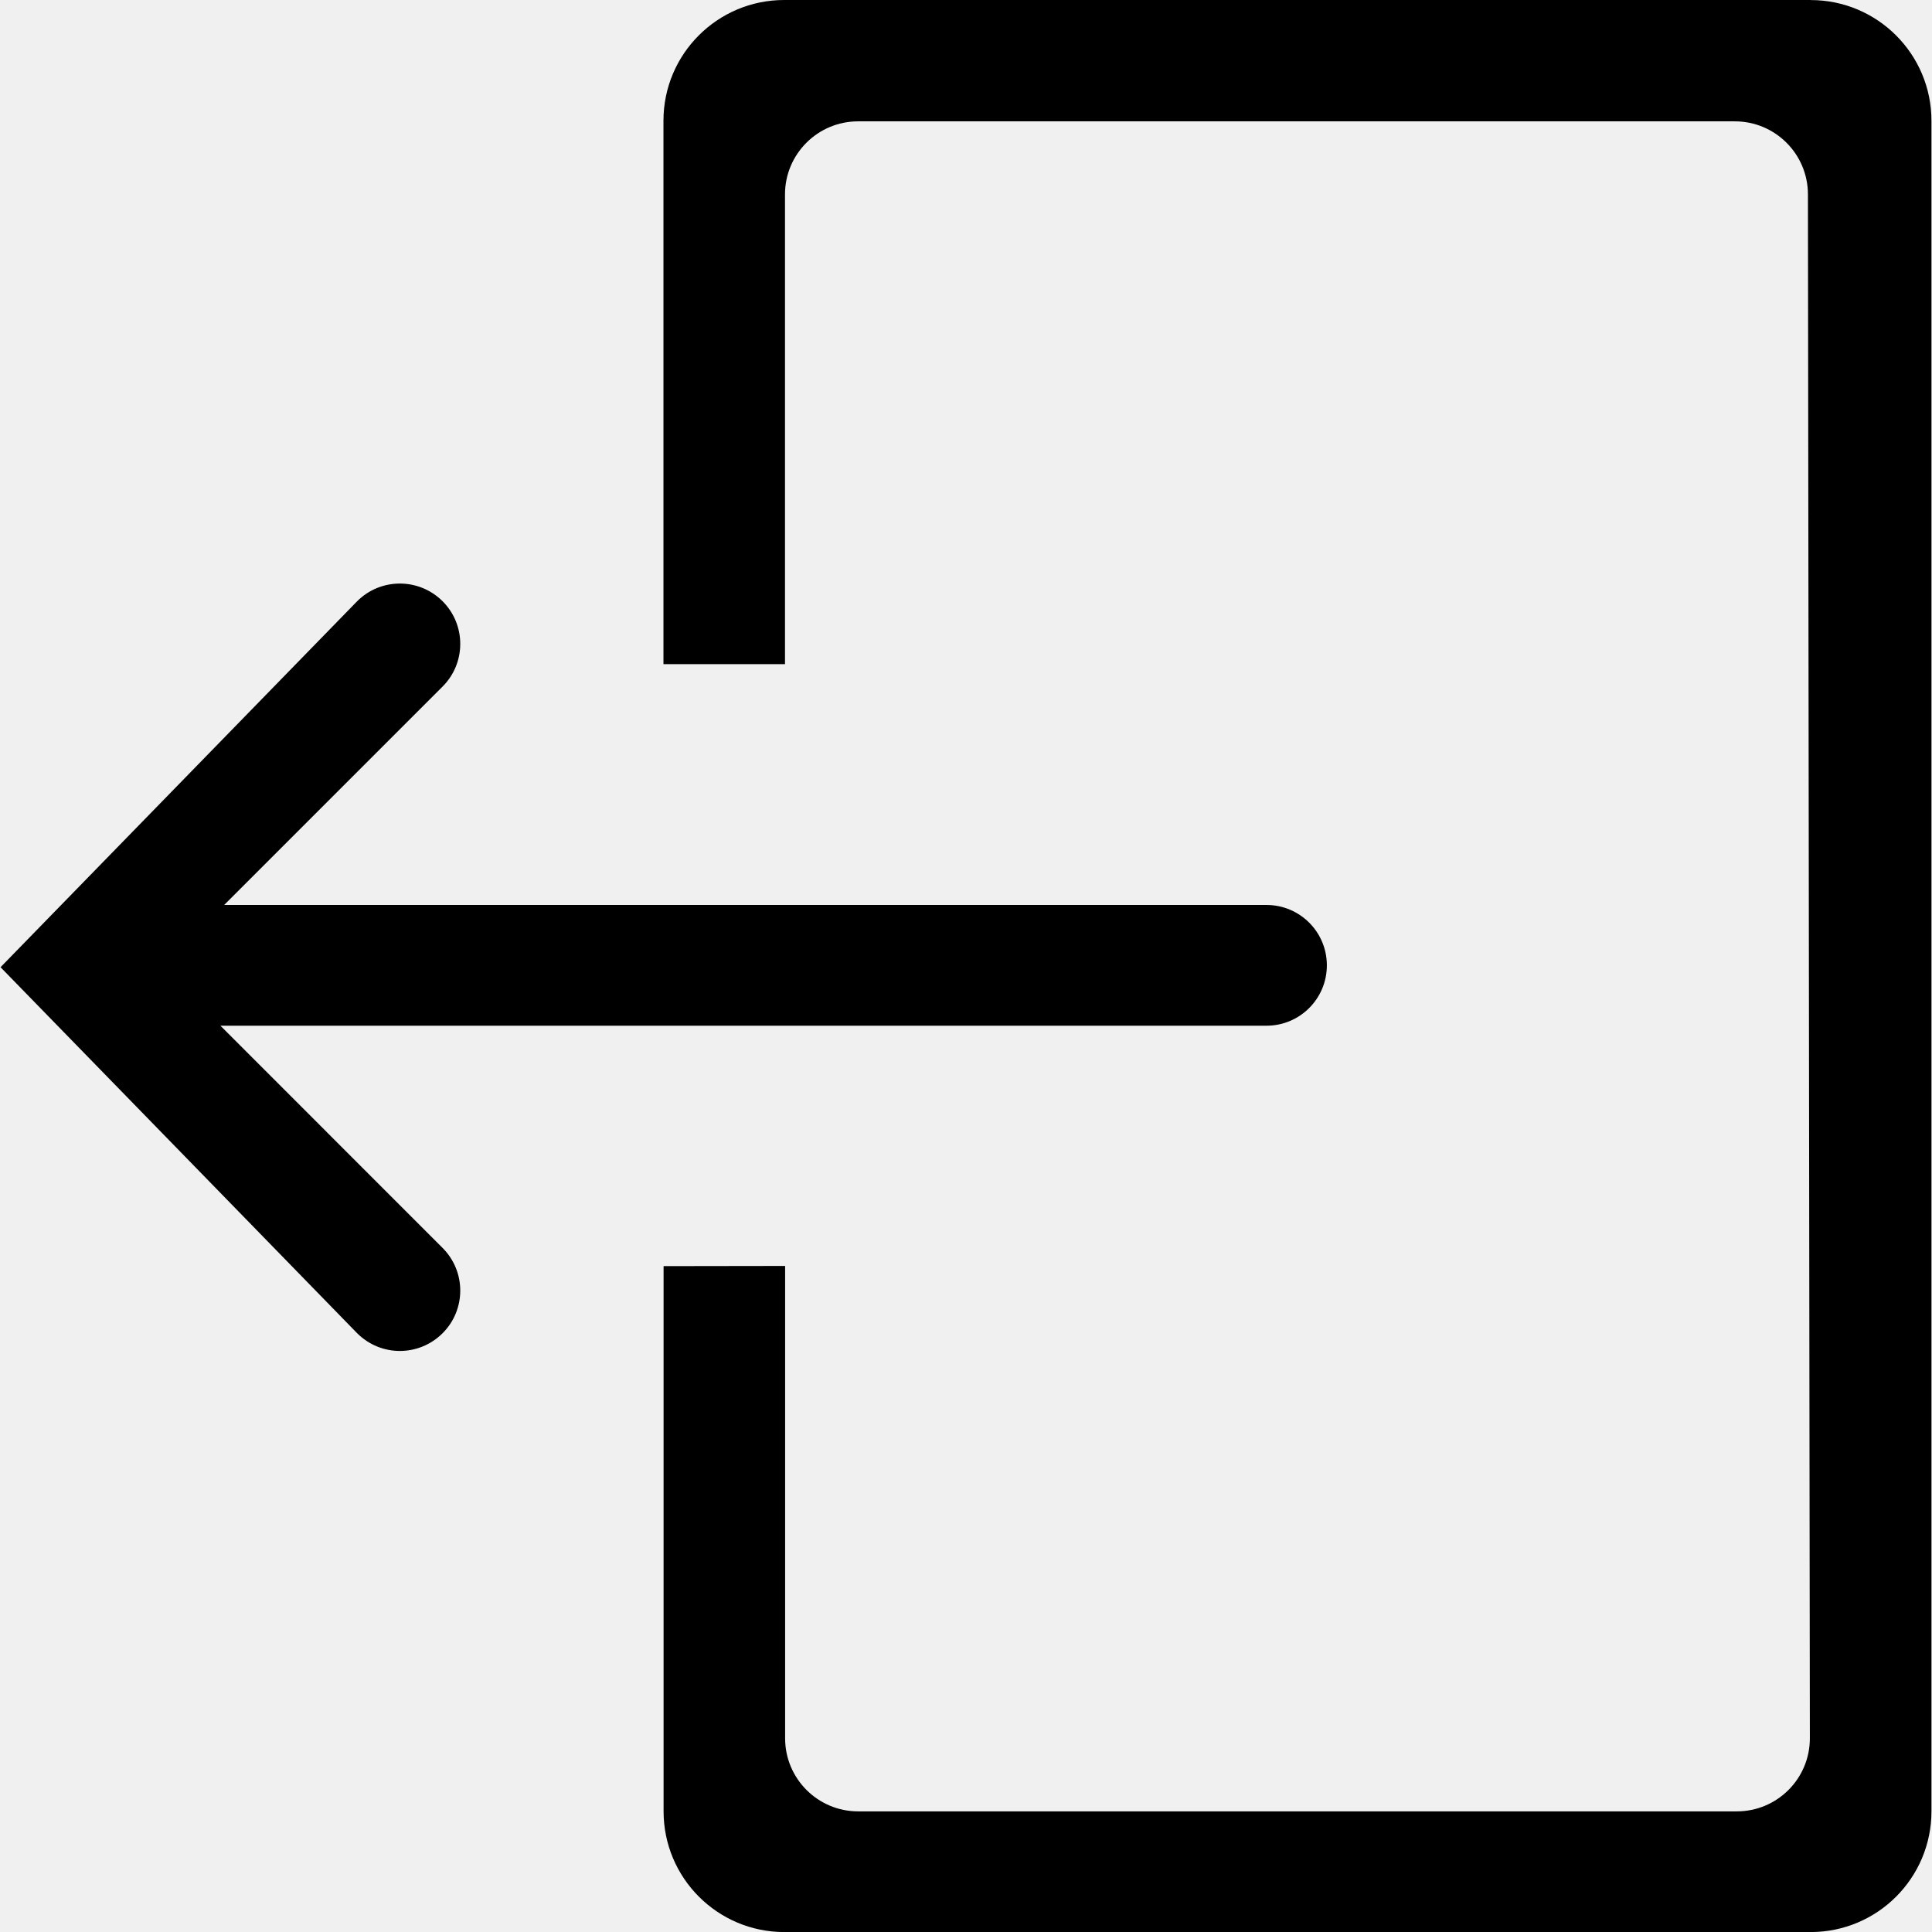
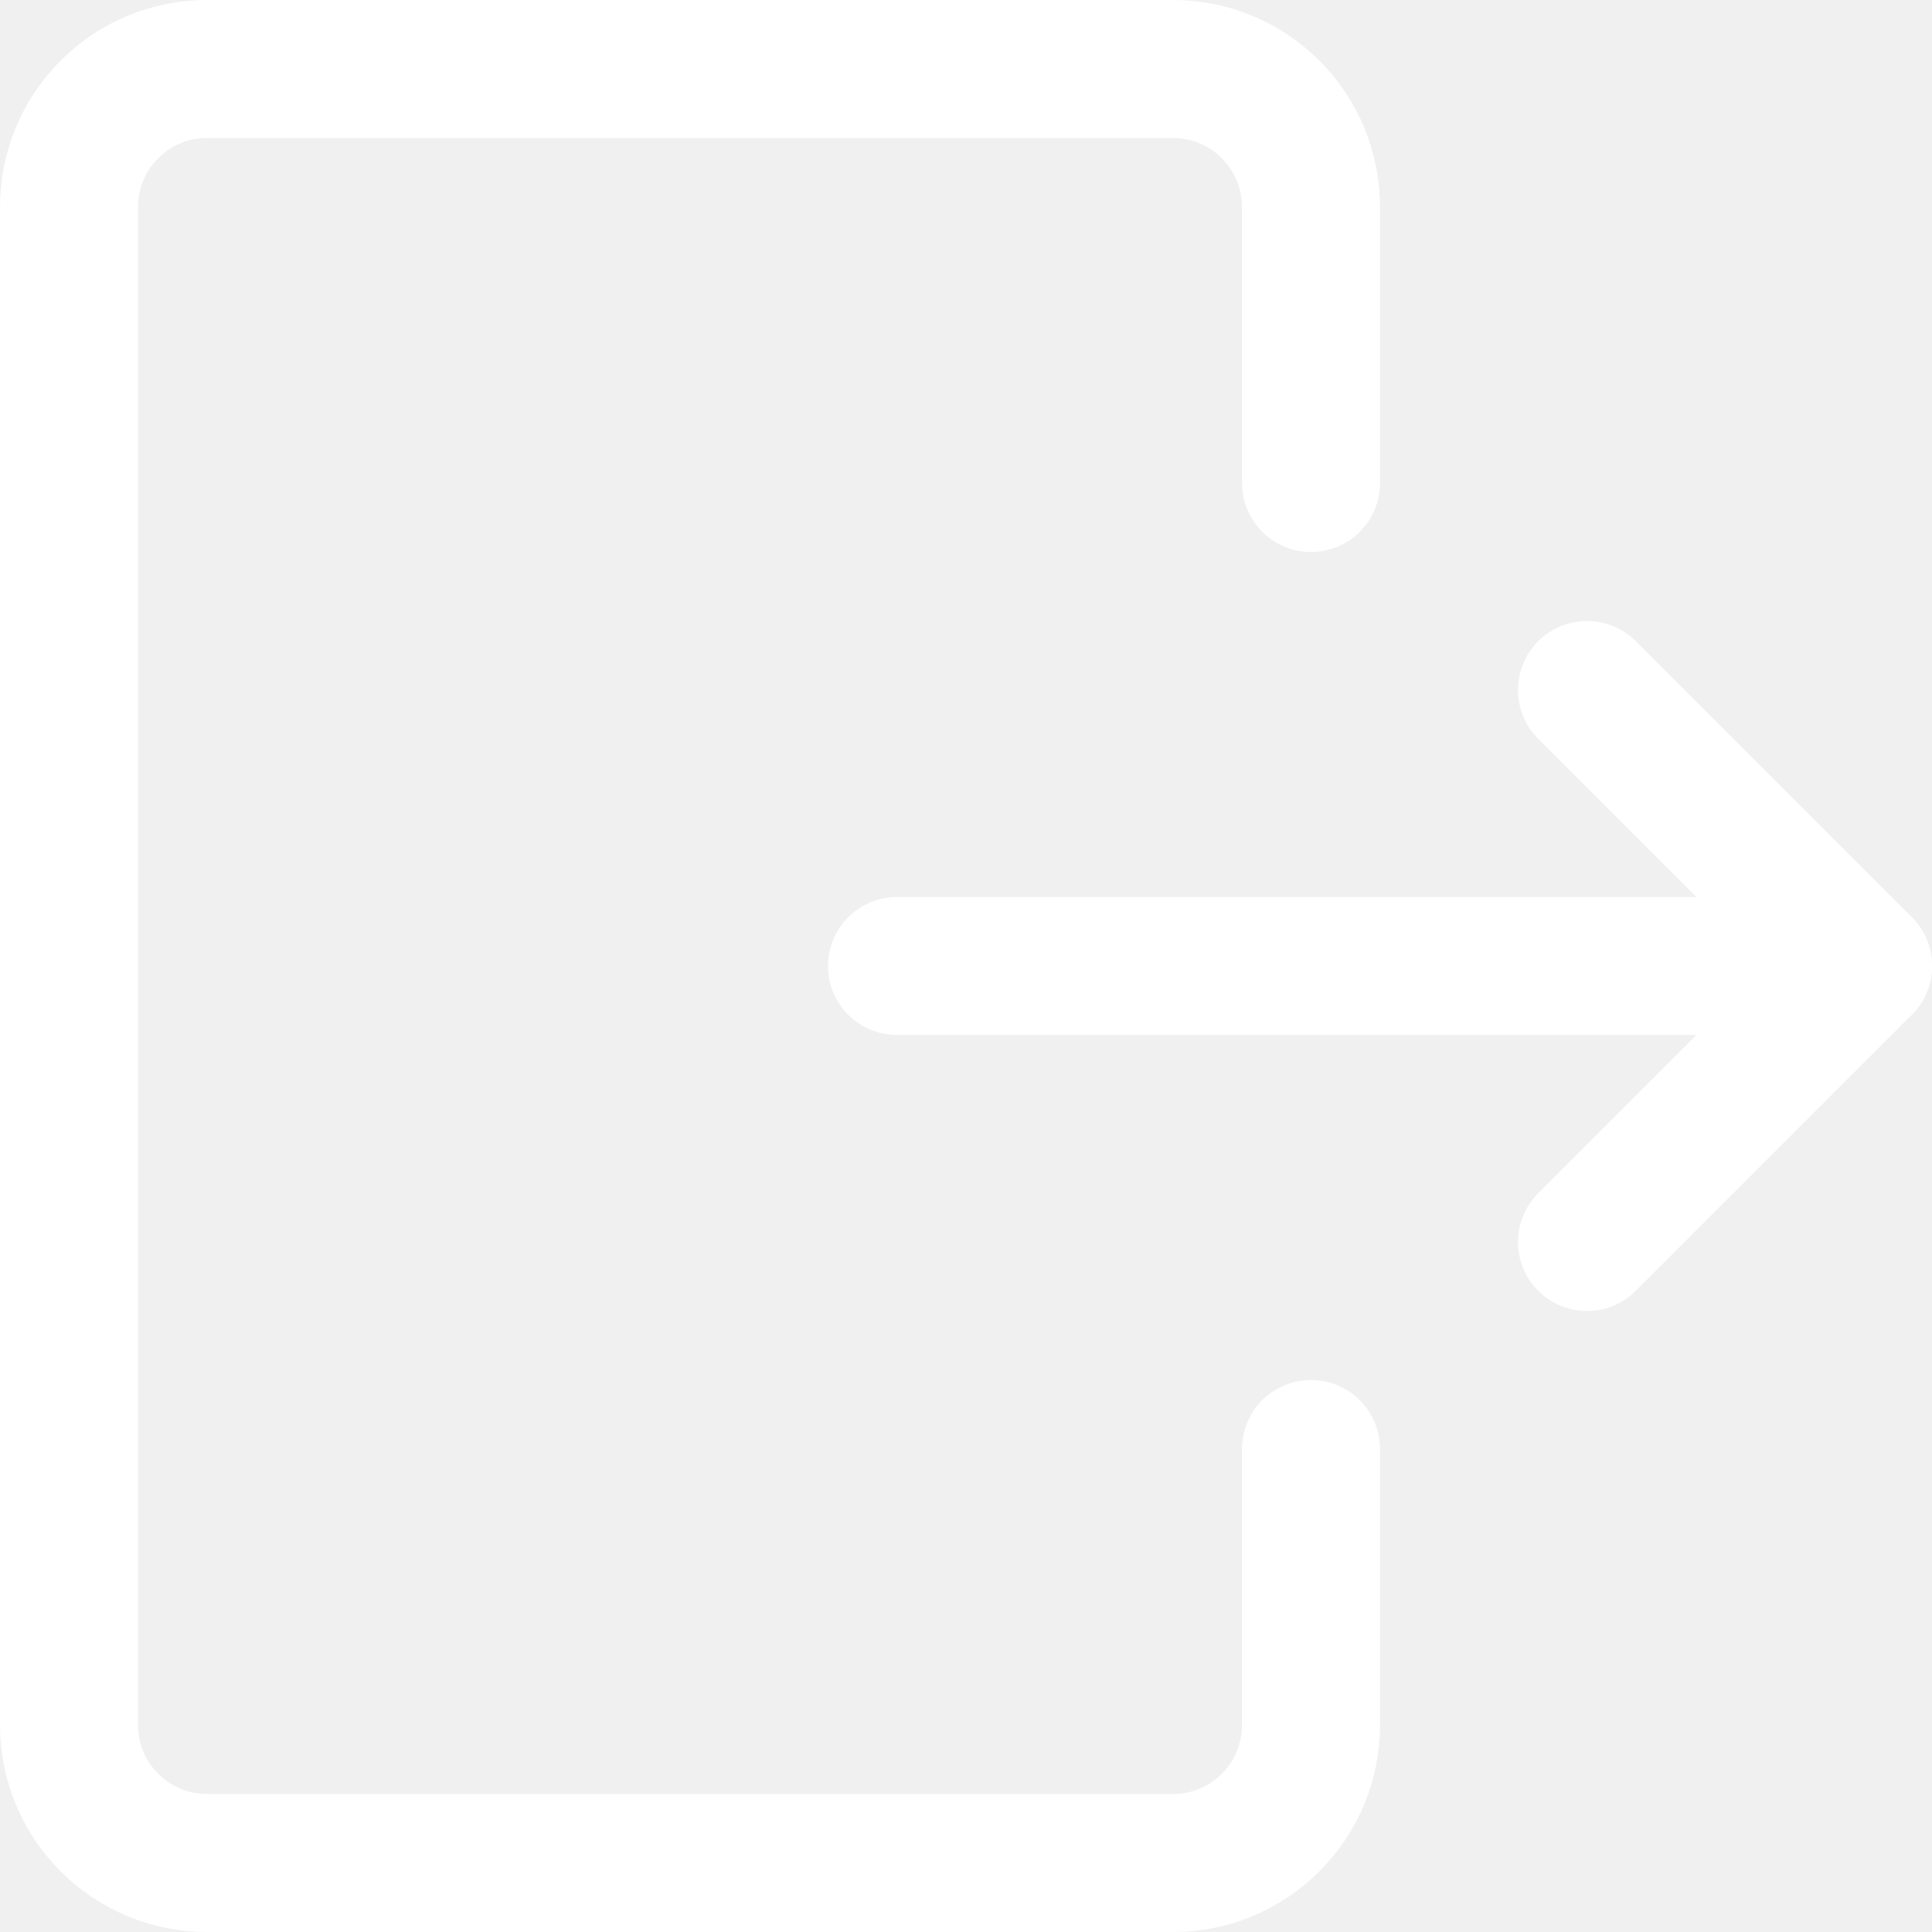
- <svg xmlns="http://www.w3.org/2000/svg" fill="#000000" width="800px" height="800px" viewBox="0 0 32 32" version="1.1">
-   <path d="M3.651 16.989h17.326c0.553 0 1-0.448 1-1s-0.447-1-1-1h-17.264l3.617-3.617c0.391-0.39 0.391-1.024 0-1.414s-1.024-0.39-1.414 0l-5.907 6.062 5.907 6.063c0.196 0.195 0.451 0.293 0.707 0.293s0.511-0.098 0.707-0.293c0.391-0.39 0.391-1.023 0-1.414zM29.989 0h-17c-1.105 0-2 0.895-2 2v9h2.013v-7.78c0-0.668 0.542-1.21 1.21-1.21h14.523c0.669 0 1.21 0.542 1.21 1.21l0.032 25.572c0 0.668-0.541 1.21-1.21 1.21h-14.553c-0.668 0-1.21-0.542-1.21-1.21v-7.824l-2.013 0.003v9.030c0 1.105 0.895 2 2 2h16.999c1.105 0 2.001-0.895 2.001-2v-28c-0-1.105-0.896-2-2-2z" />
+ <svg xmlns="http://www.w3.org/2000/svg" width="14" height="14" viewBox="0 0 14 14" fill="none">
+   <path d="M9.5 10.5V12.5C9.5 12.765 9.395 13.02 9.207 13.207C9.02 13.395 8.765 13.5 8.5 13.5H1.5C1.235 13.5 0.98 13.395 0.793 13.207C0.605 13.02 0.5 12.765 0.5 12.5V1.5C0.5 1.235 0.605 0.98 0.793 0.793C0.98 0.605 1.235 0.5 1.5 0.5H8.5C8.765 0.5 9.02 0.605 9.207 0.793C9.395 0.98 9.5 1.235 9.5 1.5V3.5" stroke="white" stroke-linecap="round" stroke-linejoin="round" />
+   <path d="M6.5 7H13.5" stroke="white" stroke-linecap="round" stroke-linejoin="round" />
+   <path d="M11.5 5L13.5 7L11.5 9" stroke="white" stroke-linecap="round" stroke-linejoin="round" />
</svg>
